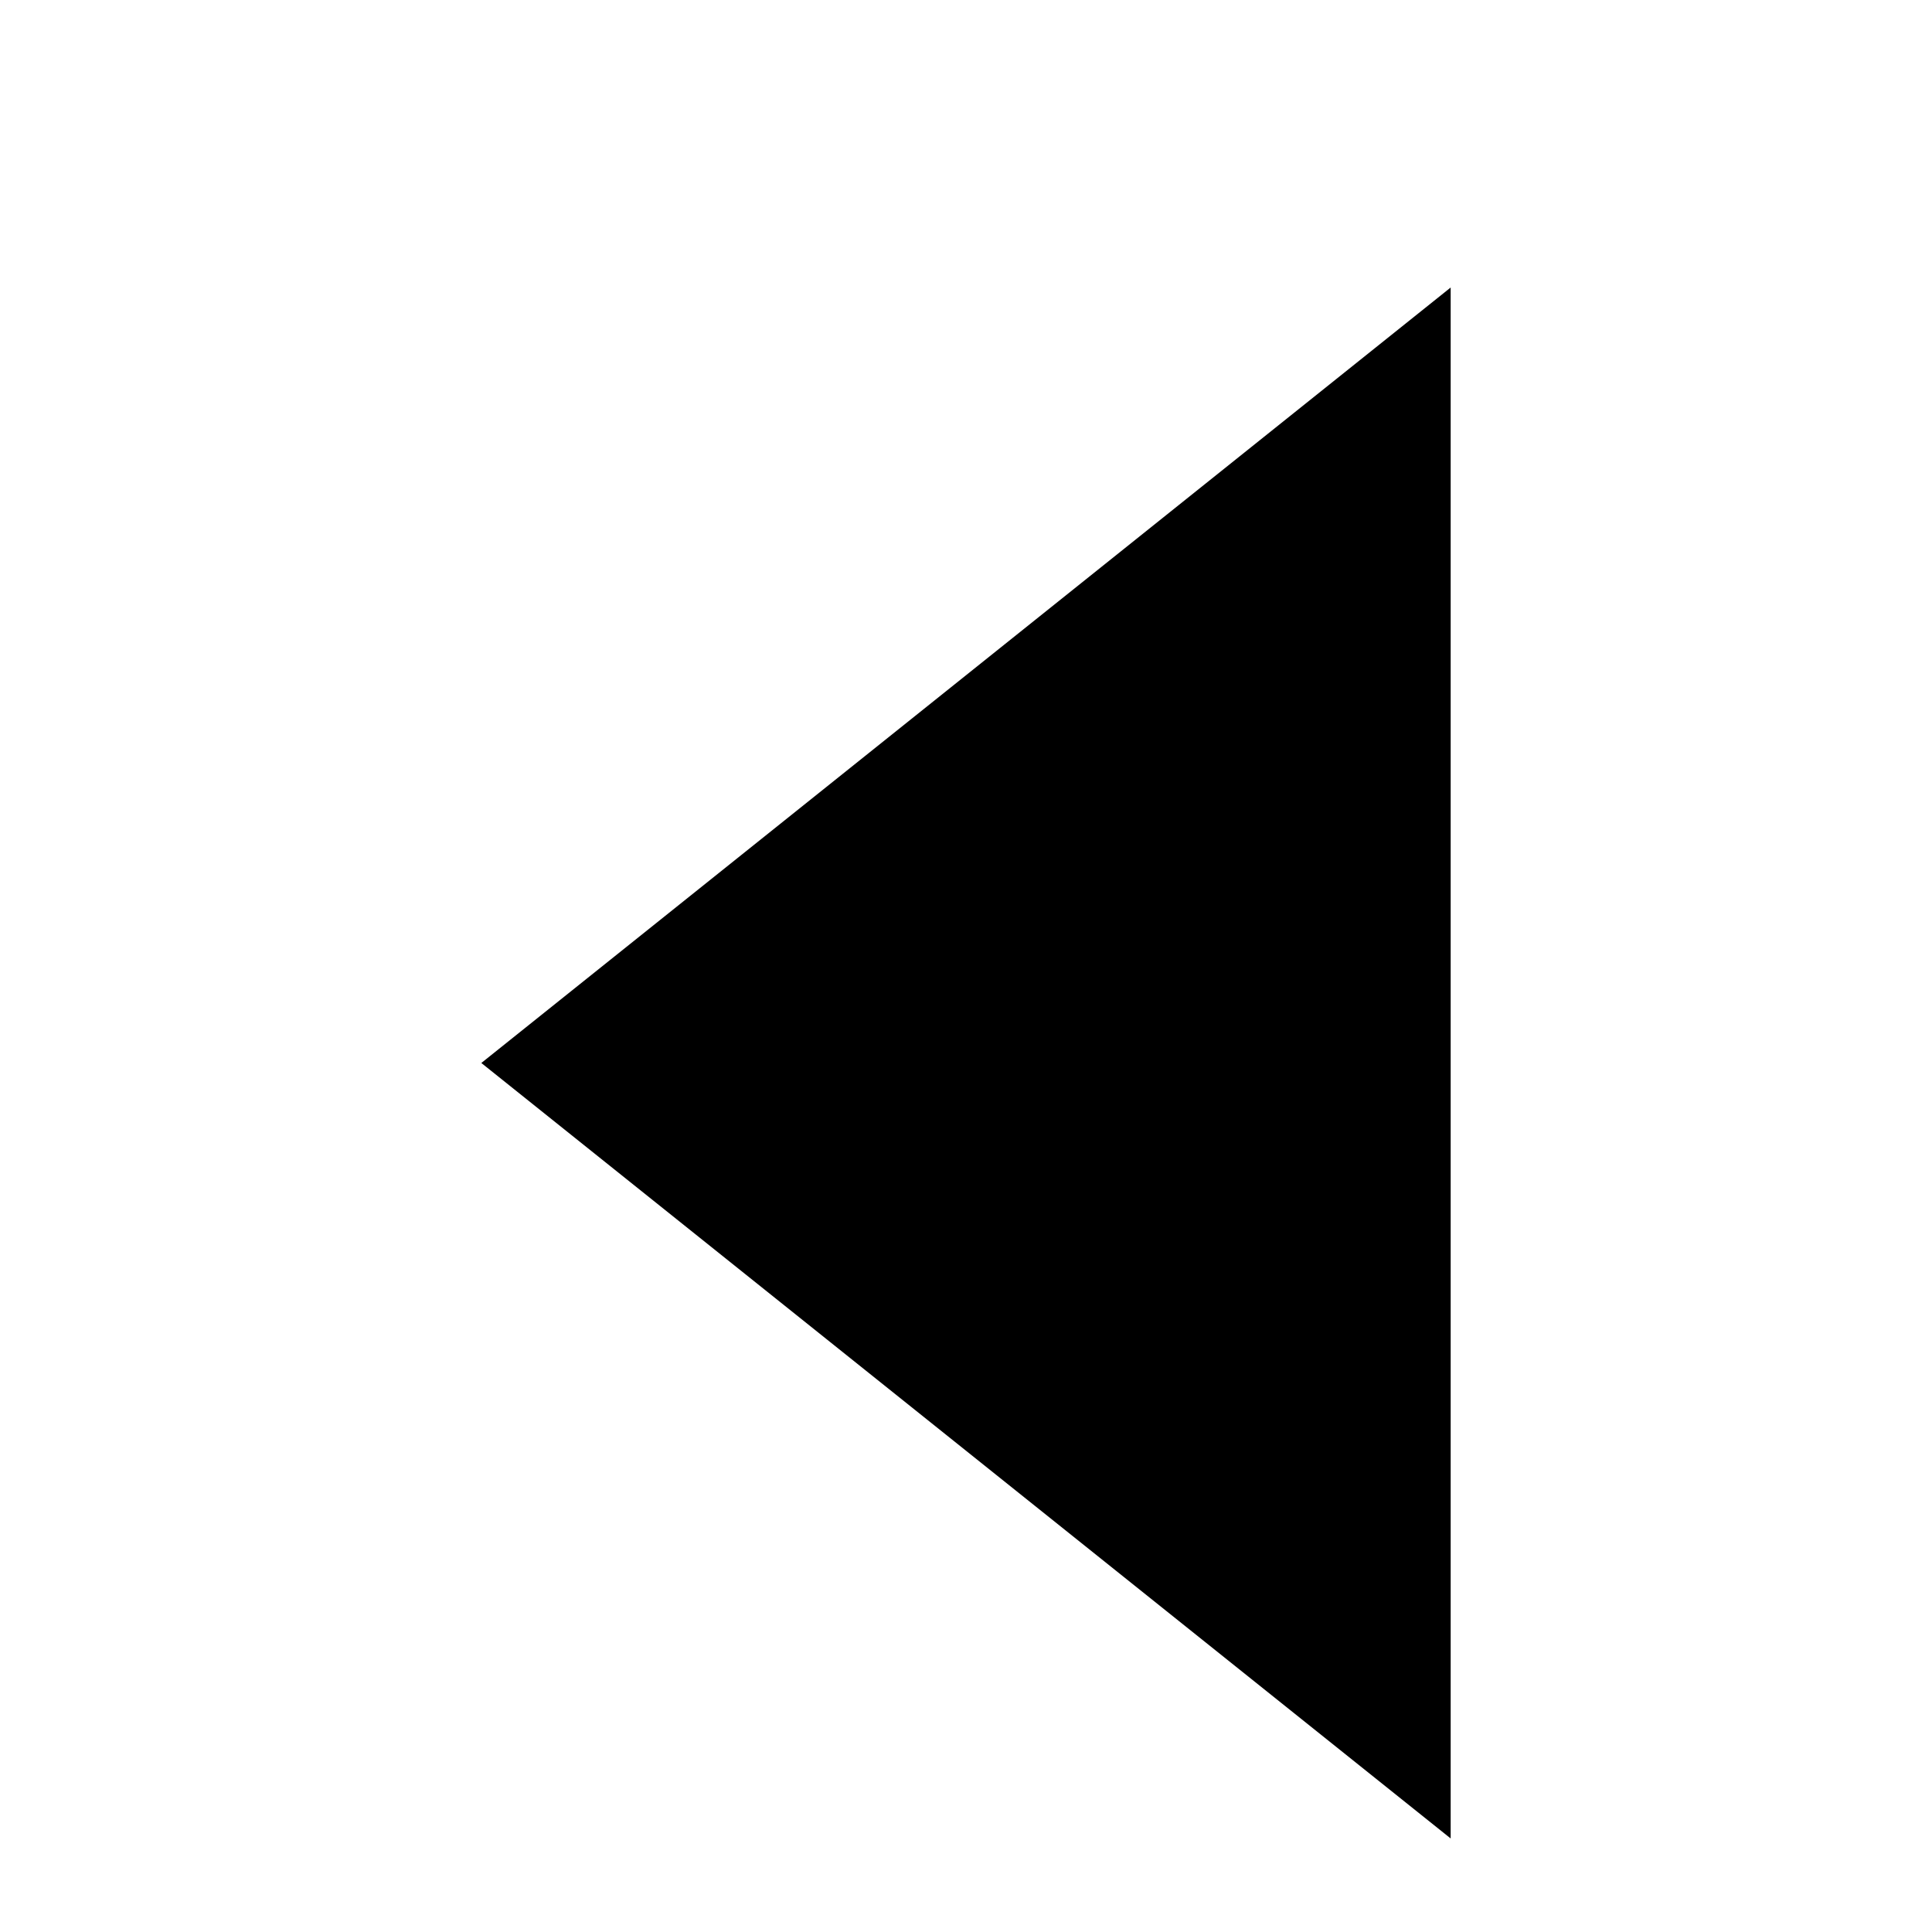
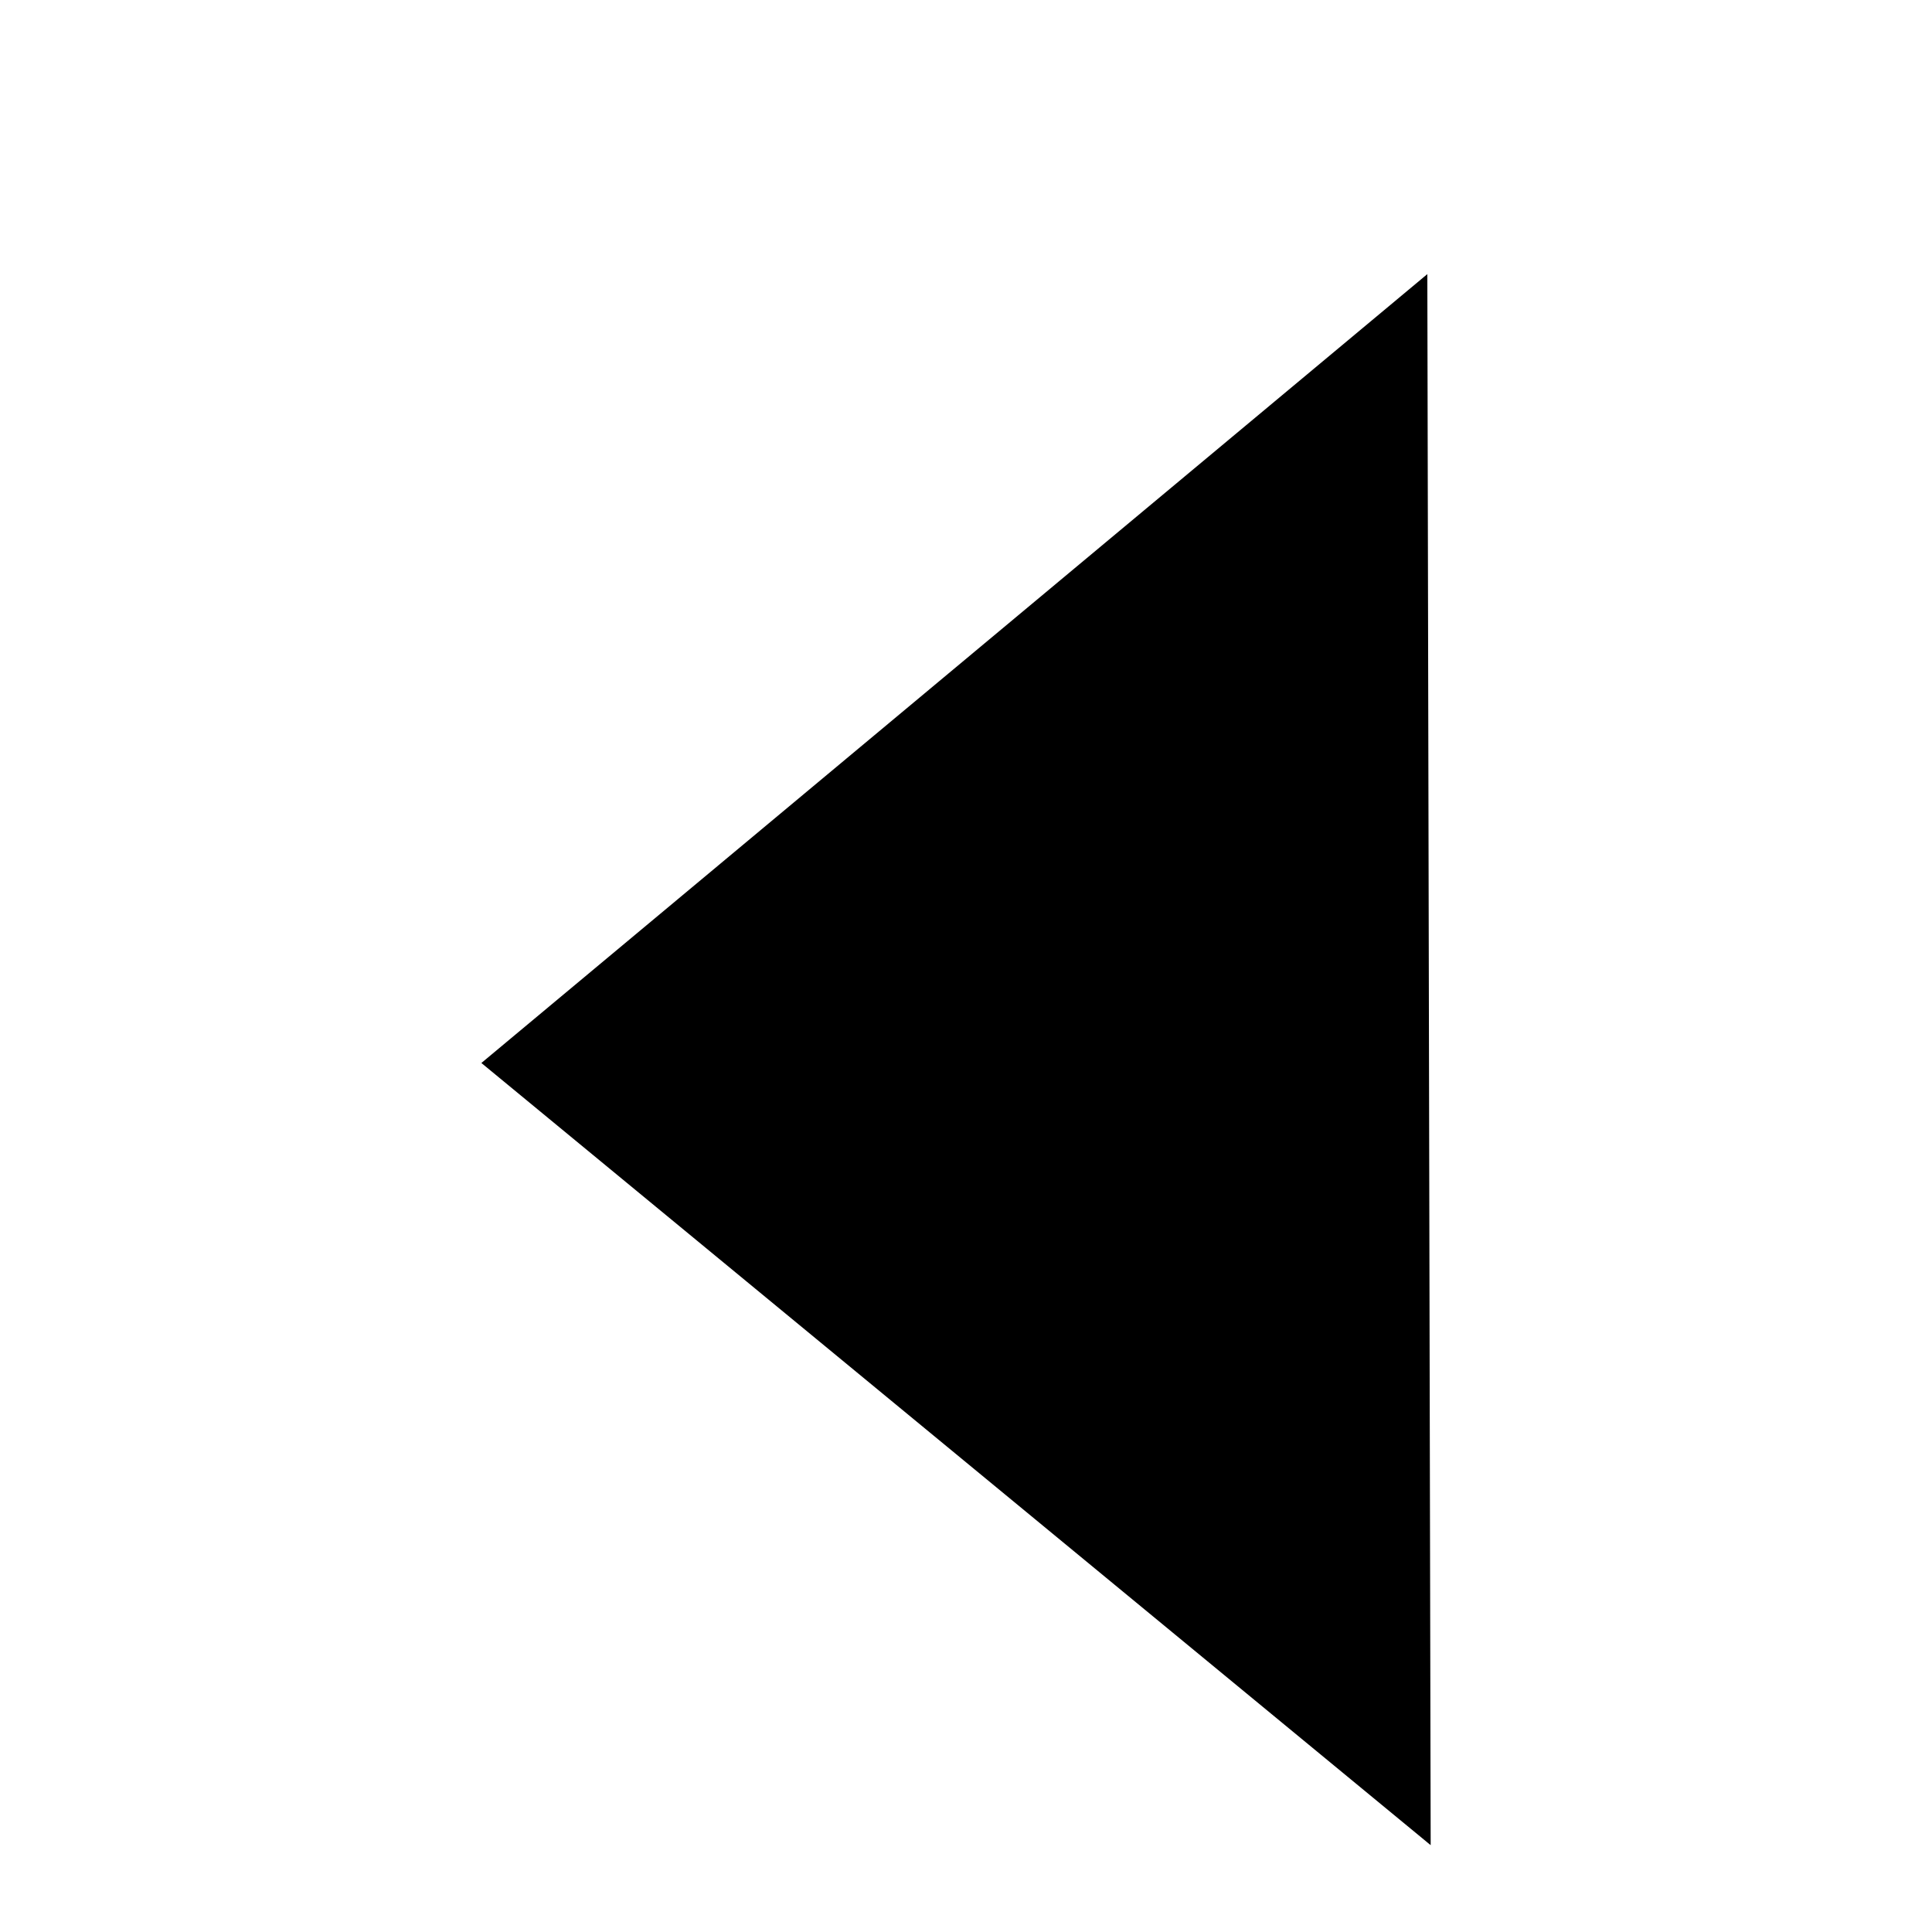
<svg xmlns="http://www.w3.org/2000/svg" width="200mm" height="200mm" viewBox="0 0 200 200" version="1.1" id="svg8">
  <defs id="defs2" />
  <g id="layer1" transform="rotate(90,100,110.0397)">
-     <path style="fill:#000000;stroke:#000000;stroke-width:0.265px;stroke-linecap:butt;stroke-linejoin:miter;stroke-opacity:1" d="M 20,60 H 180 L 100,160 Z" id="path833" />
+     <path style="fill:#000000;stroke:#000000;stroke-width:0.265px;stroke-linecap:butt;stroke-linejoin:miter;stroke-opacity:1" d="M 18.62,62.415 180.69,62.07 100,160 Z" id="path833" />
  </g>
</svg>
